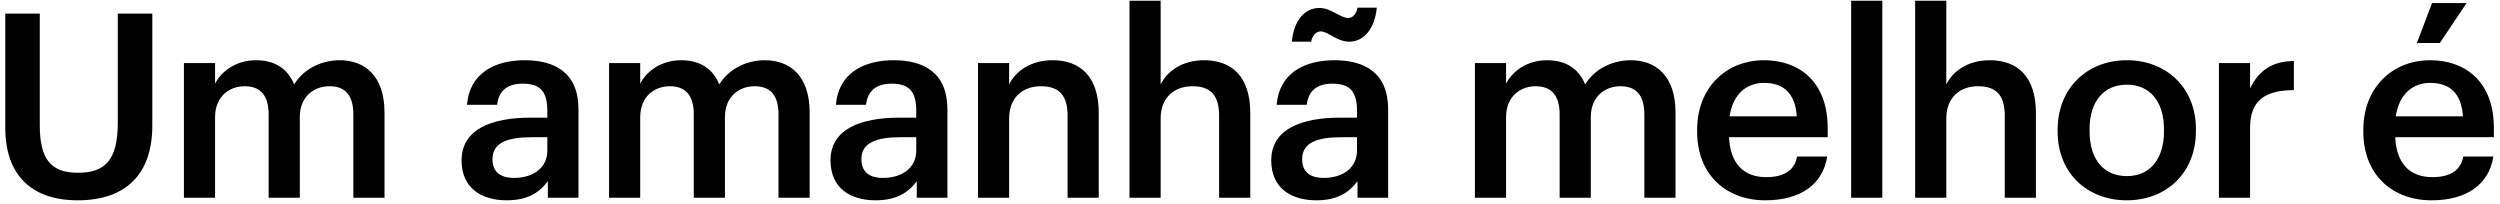
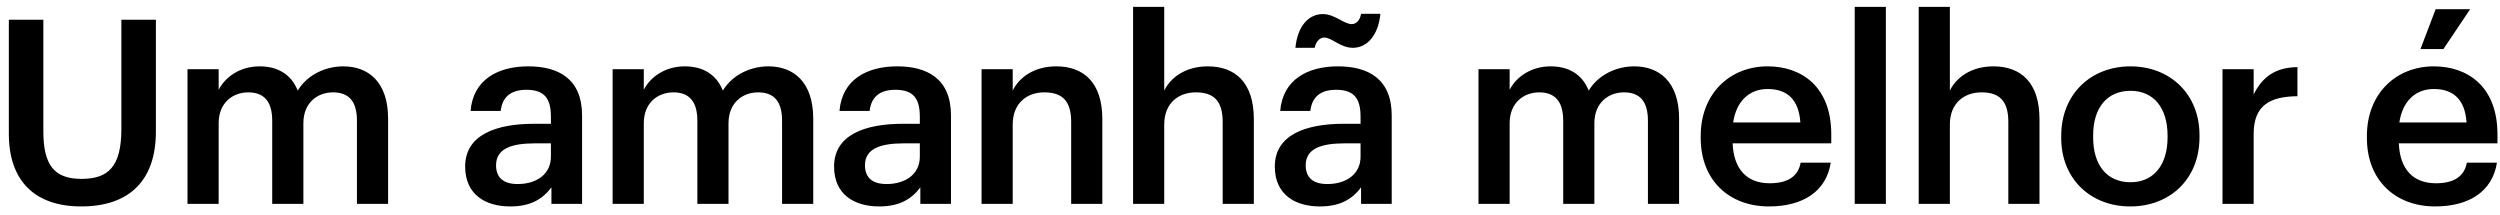
- <svg xmlns="http://www.w3.org/2000/svg" width="233" height="19" viewBox="0 0 233 19" fill="none">
-   <path d="M7.235 18.669C2.939 18.669 0.491 16.317 0.491 11.901V1.269H3.707V11.661C3.707 14.805 4.715 16.101 7.259 16.101C9.731 16.101 10.979 14.997 10.979 11.445V1.269H14.195V11.709C14.195 16.197 11.771 18.669 7.235 18.669ZM17.141 18.429V5.877H20.045V7.797C20.645 6.621 22.013 5.613 23.861 5.613C25.493 5.613 26.789 6.309 27.413 7.869C28.373 6.309 30.101 5.613 31.661 5.613C33.965 5.613 35.837 7.029 35.837 10.485V18.429H32.933V10.677C32.933 8.829 32.141 8.037 30.701 8.037C29.261 8.037 27.941 8.997 27.941 10.917V18.429H25.037V10.677C25.037 8.829 24.221 8.037 22.805 8.037C21.365 8.037 20.045 8.997 20.045 10.917V18.429H17.141ZM47.219 18.669C44.915 18.669 43.019 17.565 43.019 14.949C43.019 12.021 45.851 10.965 49.451 10.965H51.011V10.317C51.011 8.637 50.435 7.797 48.731 7.797C47.219 7.797 46.475 8.517 46.331 9.765H43.523C43.763 6.837 46.091 5.613 48.899 5.613C51.707 5.613 53.915 6.765 53.915 10.197V18.429H51.059V16.893C50.243 17.973 49.139 18.669 47.219 18.669ZM47.915 16.581C49.691 16.581 51.011 15.645 51.011 14.037V12.789H49.523C47.315 12.789 45.899 13.293 45.899 14.829C45.899 15.885 46.475 16.581 47.915 16.581ZM56.764 18.429V5.877H59.668V7.797C60.268 6.621 61.636 5.613 63.484 5.613C65.116 5.613 66.412 6.309 67.036 7.869C67.996 6.309 69.724 5.613 71.284 5.613C73.588 5.613 75.46 7.029 75.46 10.485V18.429H72.556V10.677C72.556 8.829 71.764 8.037 70.324 8.037C68.884 8.037 67.564 8.997 67.564 10.917V18.429H64.66V10.677C64.66 8.829 63.844 8.037 62.428 8.037C60.988 8.037 59.668 8.997 59.668 10.917V18.429H56.764ZM81.603 18.669C79.299 18.669 77.403 17.565 77.403 14.949C77.403 12.021 80.235 10.965 83.835 10.965H85.395V10.317C85.395 8.637 84.819 7.797 83.115 7.797C81.603 7.797 80.859 8.517 80.715 9.765H77.907C78.147 6.837 80.475 5.613 83.283 5.613C86.091 5.613 88.299 6.765 88.299 10.197V18.429H85.443V16.893C84.627 17.973 83.523 18.669 81.603 18.669ZM82.299 16.581C84.075 16.581 85.395 15.645 85.395 14.037V12.789H83.907C81.699 12.789 80.283 13.293 80.283 14.829C80.283 15.885 80.859 16.581 82.299 16.581ZM91.147 18.429V5.877H94.051V7.869C94.651 6.645 96.043 5.613 98.107 5.613C100.627 5.613 102.403 7.077 102.403 10.533V18.429H99.499V10.797C99.499 8.901 98.731 8.037 97.003 8.037C95.371 8.037 94.051 9.045 94.051 11.037V18.429H91.147ZM105.269 18.429V0.069H108.173V7.869C108.773 6.645 110.165 5.613 112.229 5.613C114.749 5.613 116.525 7.077 116.525 10.533V18.429H113.621V10.797C113.621 8.901 112.853 8.037 111.125 8.037C109.493 8.037 108.173 9.045 108.173 11.037V18.429H105.269ZM122.679 18.669C120.375 18.669 118.479 17.565 118.479 14.949C118.479 12.021 121.311 10.965 124.911 10.965H126.471V10.317C126.471 8.637 125.895 7.797 124.191 7.797C122.679 7.797 121.935 8.517 121.791 9.765H118.983C119.223 6.837 121.551 5.613 124.359 5.613C127.167 5.613 129.375 6.765 129.375 10.197V18.429H126.519V16.893C125.703 17.973 124.599 18.669 122.679 18.669ZM123.375 16.581C125.151 16.581 126.471 15.645 126.471 14.037V12.789H124.983C122.775 12.789 121.359 13.293 121.359 14.829C121.359 15.885 121.935 16.581 123.375 16.581ZM125.751 3.885C124.599 3.885 123.783 2.925 123.087 2.925C122.655 2.925 122.295 3.333 122.199 3.885H120.399C120.591 1.869 121.623 0.741 122.967 0.741C124.071 0.741 124.911 1.677 125.655 1.677C126.087 1.677 126.423 1.293 126.519 0.717H128.319C128.127 2.733 127.071 3.885 125.751 3.885ZM137.462 18.429V5.877H140.366V7.797C140.966 6.621 142.334 5.613 144.182 5.613C145.814 5.613 147.11 6.309 147.734 7.869C148.694 6.309 150.422 5.613 151.982 5.613C154.286 5.613 156.158 7.029 156.158 10.485V18.429H153.254V10.677C153.254 8.829 152.462 8.037 151.022 8.037C149.582 8.037 148.262 8.997 148.262 10.917V18.429H145.358V10.677C145.358 8.829 144.542 8.037 143.126 8.037C141.686 8.037 140.366 8.997 140.366 10.917V18.429H137.462ZM164.533 18.669C160.837 18.669 158.173 16.245 158.173 12.285V12.093C158.173 8.205 160.837 5.613 164.413 5.613C167.533 5.613 170.341 7.461 170.341 11.949V12.789H161.149C161.245 15.165 162.445 16.509 164.605 16.509C166.357 16.509 167.269 15.813 167.485 14.589H170.293C169.885 17.229 167.749 18.669 164.533 18.669ZM161.197 10.845H167.461C167.317 8.685 166.213 7.725 164.413 7.725C162.661 7.725 161.485 8.901 161.197 10.845ZM172.527 18.429V0.069H175.431V18.429H172.527ZM178.491 18.429V0.069H181.395V7.869C181.995 6.645 183.387 5.613 185.451 5.613C187.971 5.613 189.747 7.077 189.747 10.533V18.429H186.843V10.797C186.843 8.901 186.075 8.037 184.347 8.037C182.715 8.037 181.395 9.045 181.395 11.037V18.429H178.491ZM198.228 16.413C200.388 16.413 201.684 14.805 201.684 12.237V12.069C201.684 9.477 200.388 7.893 198.228 7.893C196.068 7.893 194.748 9.453 194.748 12.045V12.237C194.748 14.805 196.02 16.413 198.228 16.413ZM198.204 18.669C194.508 18.669 191.772 16.101 191.772 12.285V12.093C191.772 8.205 194.532 5.613 198.228 5.613C201.9 5.613 204.66 8.181 204.66 12.021V12.213C204.66 16.125 201.9 18.669 198.204 18.669ZM206.804 18.429V5.877H209.708V8.229C210.5 6.645 211.676 5.709 213.788 5.685V8.397C211.244 8.421 209.708 9.237 209.708 11.901V18.429H206.804ZM225.254 4.005L226.67 0.285H229.886L227.39 4.005H225.254ZM226.622 18.669C222.926 18.669 220.262 16.245 220.262 12.285V12.093C220.262 8.205 222.926 5.613 226.502 5.613C229.622 5.613 232.43 7.461 232.43 11.949V12.789H223.238C223.334 15.165 224.534 16.509 226.694 16.509C228.446 16.509 229.358 15.813 229.574 14.589H232.382C231.974 17.229 229.838 18.669 226.622 18.669ZM223.286 10.845H229.55C229.406 8.685 228.302 7.725 226.502 7.725C224.75 7.725 223.574 8.901 223.286 10.845Z" fill="black" />
+ <svg xmlns="http://www.w3.org/2000/svg" width="233" height="20" viewBox="0 0 233 20" fill="none">
+   <path d="M7.568 19.24C3.272 19.24 0.824 16.888 0.824 12.472V1.84H4.04V12.232C4.04 15.376 5.048 16.672 7.592 16.672C10.064 16.672 11.312 15.568 11.312 12.016V1.84H14.528V12.28C14.528 16.768 12.104 19.24 7.568 19.24ZM17.475 19V6.448H20.379V8.368C20.979 7.192 22.347 6.184 24.195 6.184C25.827 6.184 27.123 6.88 27.747 8.44C28.707 6.88 30.435 6.184 31.995 6.184C34.299 6.184 36.171 7.6 36.171 11.056V19H33.267V11.248C33.267 9.4 32.475 8.608 31.035 8.608C29.595 8.608 28.275 9.568 28.275 11.488V19H25.371V11.248C25.371 9.4 24.555 8.608 23.139 8.608C21.699 8.608 20.379 9.568 20.379 11.488V19H17.475ZM47.553 19.24C45.249 19.24 43.353 18.136 43.353 15.52C43.353 12.592 46.185 11.536 49.785 11.536H51.345V10.888C51.345 9.208 50.769 8.368 49.065 8.368C47.553 8.368 46.809 9.088 46.665 10.336H43.857C44.097 7.408 46.425 6.184 49.233 6.184C52.041 6.184 54.249 7.336 54.249 10.768V19H51.393V17.464C50.577 18.544 49.473 19.24 47.553 19.24ZM48.249 17.152C50.025 17.152 51.345 16.216 51.345 14.608V13.36H49.857C47.649 13.36 46.233 13.864 46.233 15.4C46.233 16.456 46.809 17.152 48.249 17.152ZM57.097 19V6.448H60.001V8.368C60.601 7.192 61.969 6.184 63.817 6.184C65.449 6.184 66.745 6.88 67.369 8.44C68.329 6.88 70.057 6.184 71.617 6.184C73.921 6.184 75.793 7.6 75.793 11.056V19H72.889V11.248C72.889 9.4 72.097 8.608 70.657 8.608C69.217 8.608 67.897 9.568 67.897 11.488V19H64.993V11.248C64.993 9.4 64.177 8.608 62.761 8.608C61.321 8.608 60.001 9.568 60.001 11.488V19H57.097ZM81.936 19.24C79.632 19.24 77.736 18.136 77.736 15.52C77.736 12.592 80.568 11.536 84.168 11.536H85.728V10.888C85.728 9.208 85.152 8.368 83.448 8.368C81.936 8.368 81.192 9.088 81.048 10.336H78.24C78.48 7.408 80.808 6.184 83.616 6.184C86.424 6.184 88.632 7.336 88.632 10.768V19H85.776V17.464C84.96 18.544 83.856 19.24 81.936 19.24ZM82.632 17.152C84.408 17.152 85.728 16.216 85.728 14.608V13.36H84.24C82.032 13.36 80.616 13.864 80.616 15.4C80.616 16.456 81.192 17.152 82.632 17.152ZM91.481 19V6.448H94.385V8.44C94.985 7.216 96.377 6.184 98.441 6.184C100.961 6.184 102.737 7.648 102.737 11.104V19H99.833V11.368C99.833 9.472 99.065 8.608 97.337 8.608C95.705 8.608 94.385 9.616 94.385 11.608V19H91.481ZM105.602 19V0.64H108.506V8.44C109.106 7.216 110.498 6.184 112.562 6.184C115.082 6.184 116.858 7.648 116.858 11.104V19H113.954V11.368C113.954 9.472 113.186 8.608 111.458 8.608C109.826 8.608 108.506 9.616 108.506 11.608V19H105.602ZM123.012 19.24C120.708 19.24 118.812 18.136 118.812 15.52C118.812 12.592 121.644 11.536 125.244 11.536H126.804V10.888C126.804 9.208 126.228 8.368 124.524 8.368C123.012 8.368 122.268 9.088 122.124 10.336H119.316C119.556 7.408 121.884 6.184 124.692 6.184C127.5 6.184 129.708 7.336 129.708 10.768V19H126.852V17.464C126.036 18.544 124.932 19.24 123.012 19.24ZM123.708 17.152C125.484 17.152 126.804 16.216 126.804 14.608V13.36H125.316C123.108 13.36 121.692 13.864 121.692 15.4C121.692 16.456 122.268 17.152 123.708 17.152ZM126.084 4.456C124.932 4.456 124.116 3.496 123.42 3.496C122.988 3.496 122.628 3.904 122.532 4.456H120.732C120.924 2.44 121.956 1.312 123.3 1.312C124.404 1.312 125.244 2.248 125.988 2.248C126.42 2.248 126.756 1.864 126.852 1.288H128.652C128.46 3.304 127.404 4.456 126.084 4.456ZM137.795 19V6.448H140.699V8.368C141.299 7.192 142.667 6.184 144.515 6.184C146.147 6.184 147.443 6.88 148.067 8.44C149.027 6.88 150.755 6.184 152.315 6.184C154.619 6.184 156.491 7.6 156.491 11.056V19H153.587V11.248C153.587 9.4 152.795 8.608 151.355 8.608C149.915 8.608 148.595 9.568 148.595 11.488V19H145.691V11.248C145.691 9.4 144.875 8.608 143.459 8.608C142.019 8.608 140.699 9.568 140.699 11.488V19H137.795ZM164.866 19.24C161.17 19.24 158.506 16.816 158.506 12.856V12.664C158.506 8.776 161.17 6.184 164.746 6.184C167.866 6.184 170.674 8.032 170.674 12.52V13.36H161.482C161.578 15.736 162.778 17.08 164.938 17.08C166.69 17.08 167.602 16.384 167.818 15.16H170.626C170.218 17.8 168.082 19.24 164.866 19.24ZM161.53 11.416H167.794C167.65 9.256 166.546 8.296 164.746 8.296C162.994 8.296 161.818 9.472 161.53 11.416ZM172.86 19V0.64H175.764V19H172.86ZM178.824 19V0.64H181.728V8.44C182.328 7.216 183.72 6.184 185.784 6.184C188.304 6.184 190.08 7.648 190.08 11.104V19H187.176V11.368C187.176 9.472 186.408 8.608 184.68 8.608C183.048 8.608 181.728 9.616 181.728 11.608V19H178.824ZM198.561 16.984C200.721 16.984 202.017 15.376 202.017 12.808V12.64C202.017 10.048 200.721 8.464 198.561 8.464C196.401 8.464 195.081 10.024 195.081 12.616V12.808C195.081 15.376 196.353 16.984 198.561 16.984ZM198.537 19.24C194.841 19.24 192.105 16.672 192.105 12.856V12.664C192.105 8.776 194.865 6.184 198.561 6.184C202.233 6.184 204.993 8.752 204.993 12.592V12.784C204.993 16.696 202.233 19.24 198.537 19.24ZM207.137 19V6.448H210.041V8.8C210.833 7.216 212.009 6.28 214.121 6.256V8.968C211.577 8.992 210.041 9.808 210.041 12.472V19H207.137ZM225.587 4.576L227.003 0.856H230.219L227.723 4.576H225.587ZM226.955 19.24C223.259 19.24 220.595 16.816 220.595 12.856V12.664C220.595 8.776 223.259 6.184 226.835 6.184C229.955 6.184 232.763 8.032 232.763 12.52V13.36H223.571C223.667 15.736 224.867 17.08 227.027 17.08C228.779 17.08 229.691 16.384 229.907 15.16H232.715C232.307 17.8 230.171 19.24 226.955 19.24ZM223.619 11.416H229.883C229.739 9.256 228.635 8.296 226.835 8.296C225.083 8.296 223.907 9.472 223.619 11.416Z" fill="black" />
</svg>
